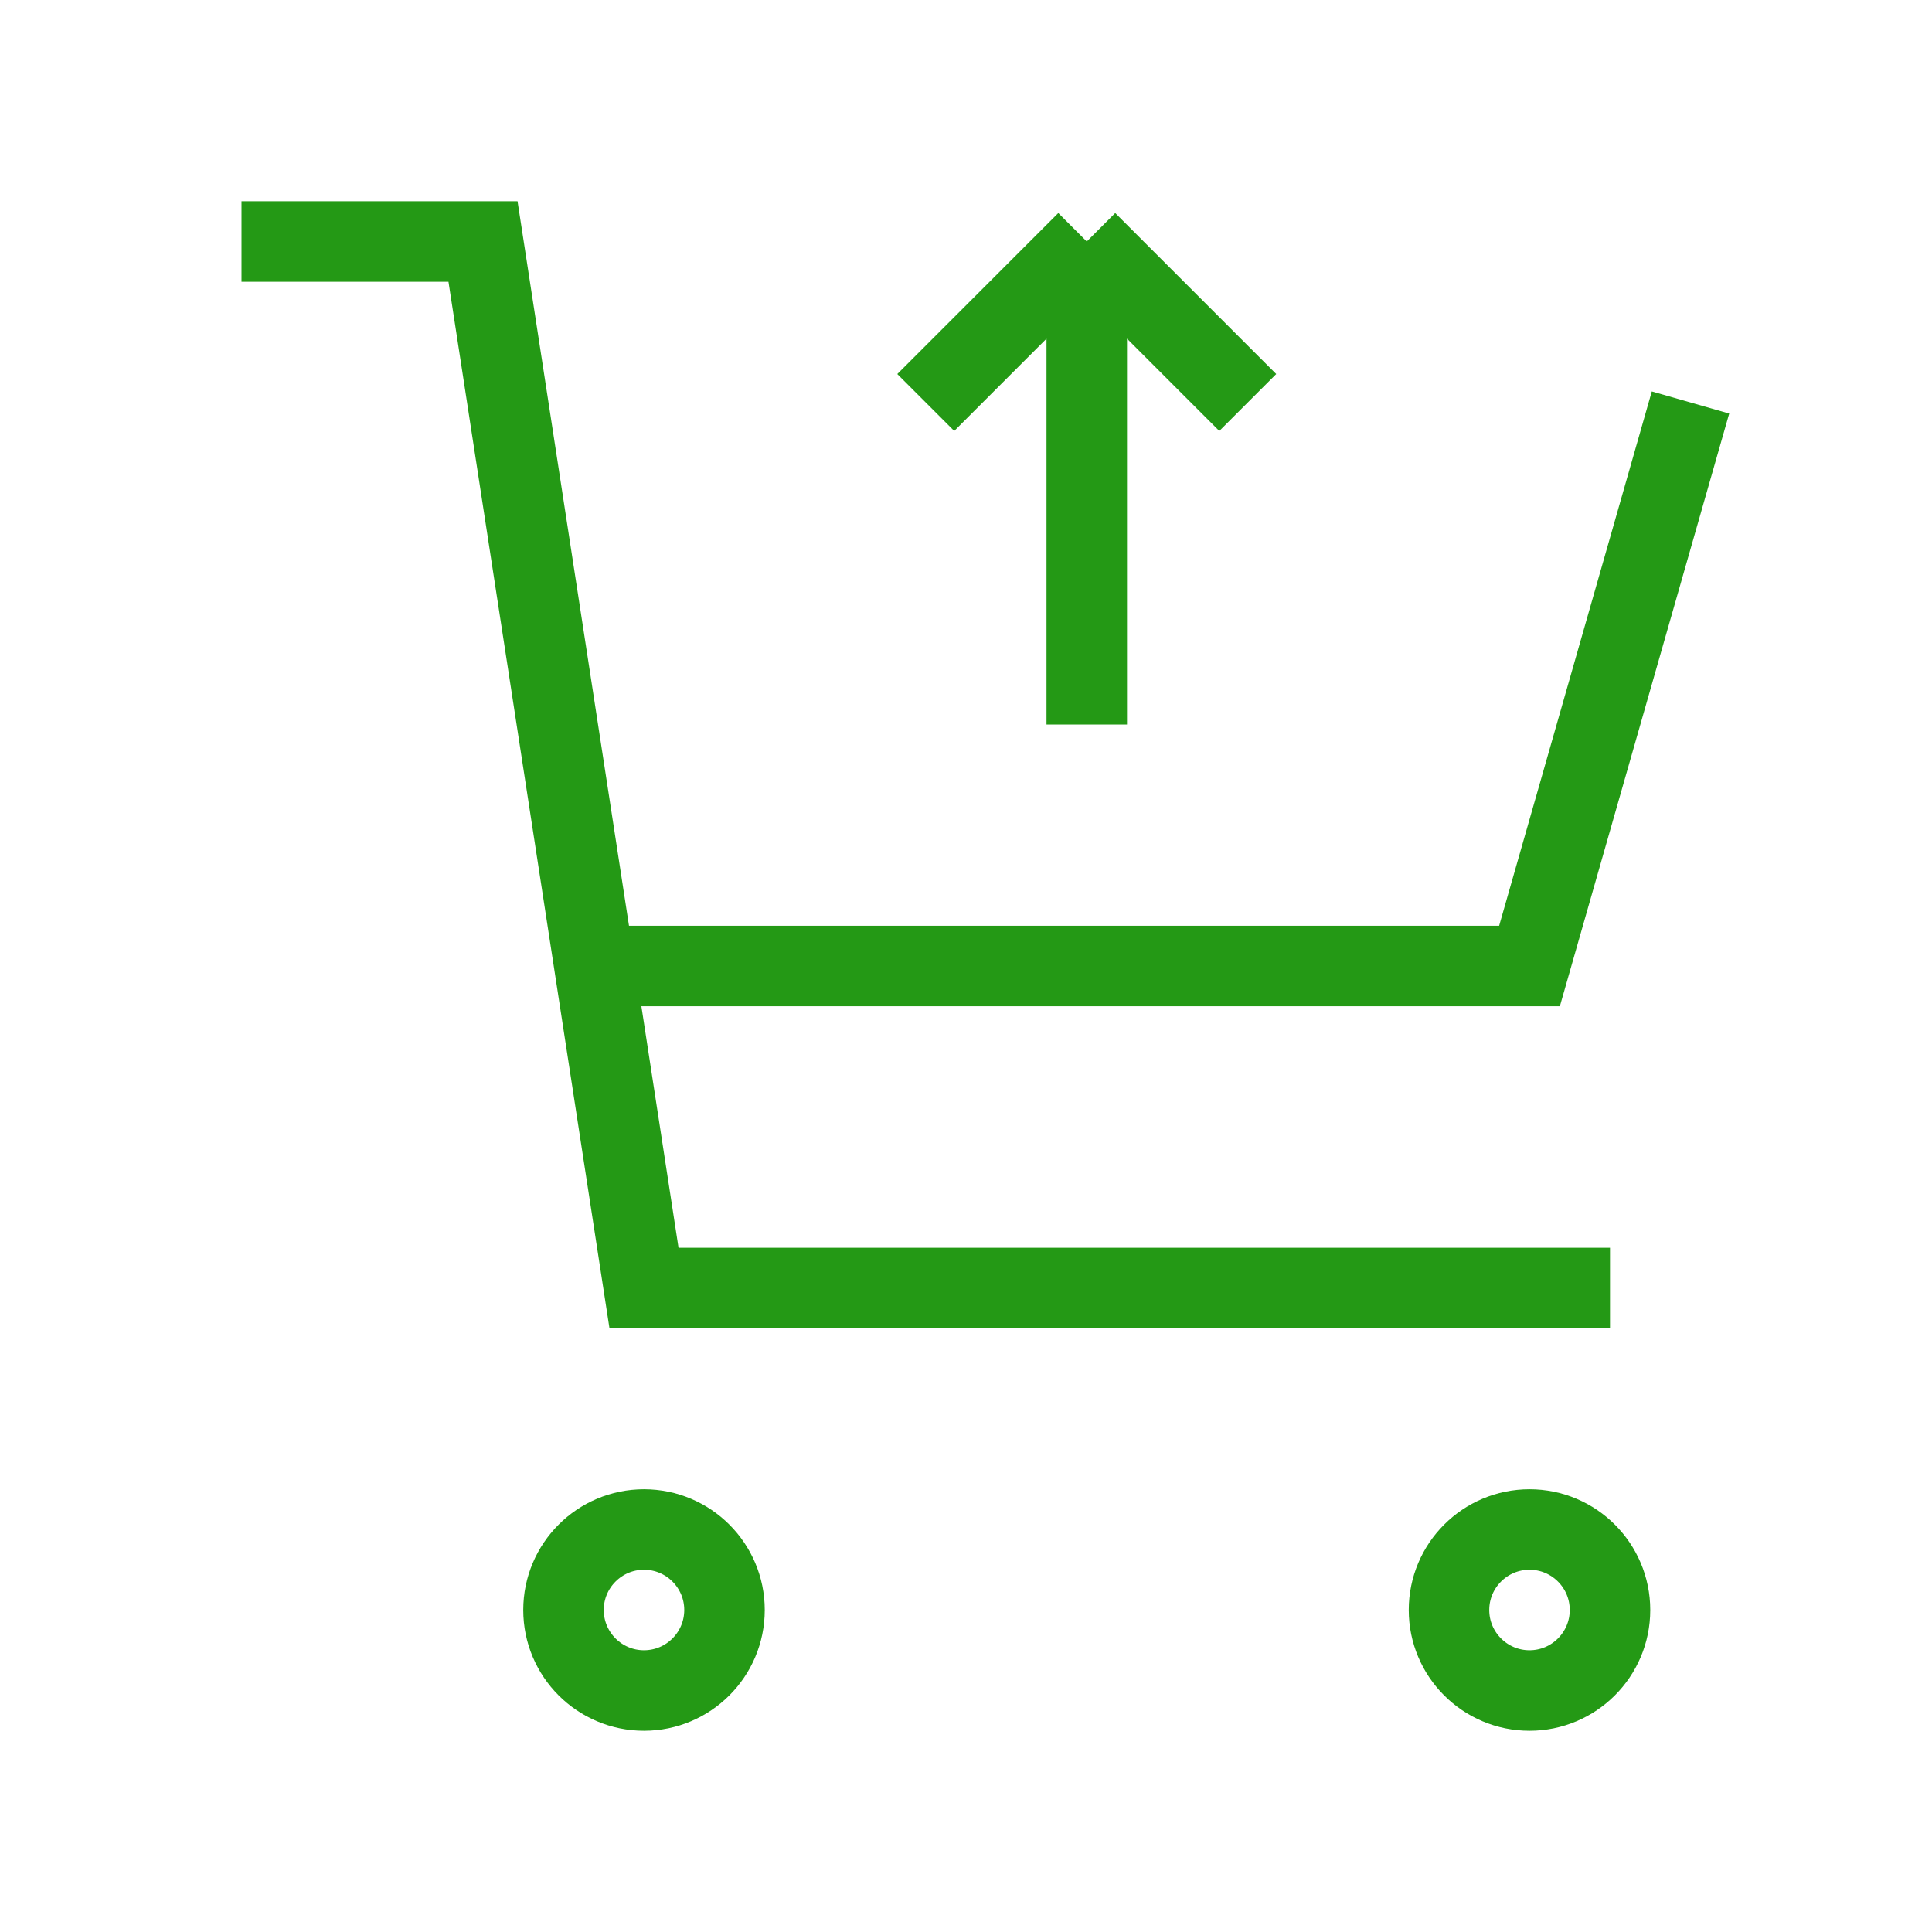
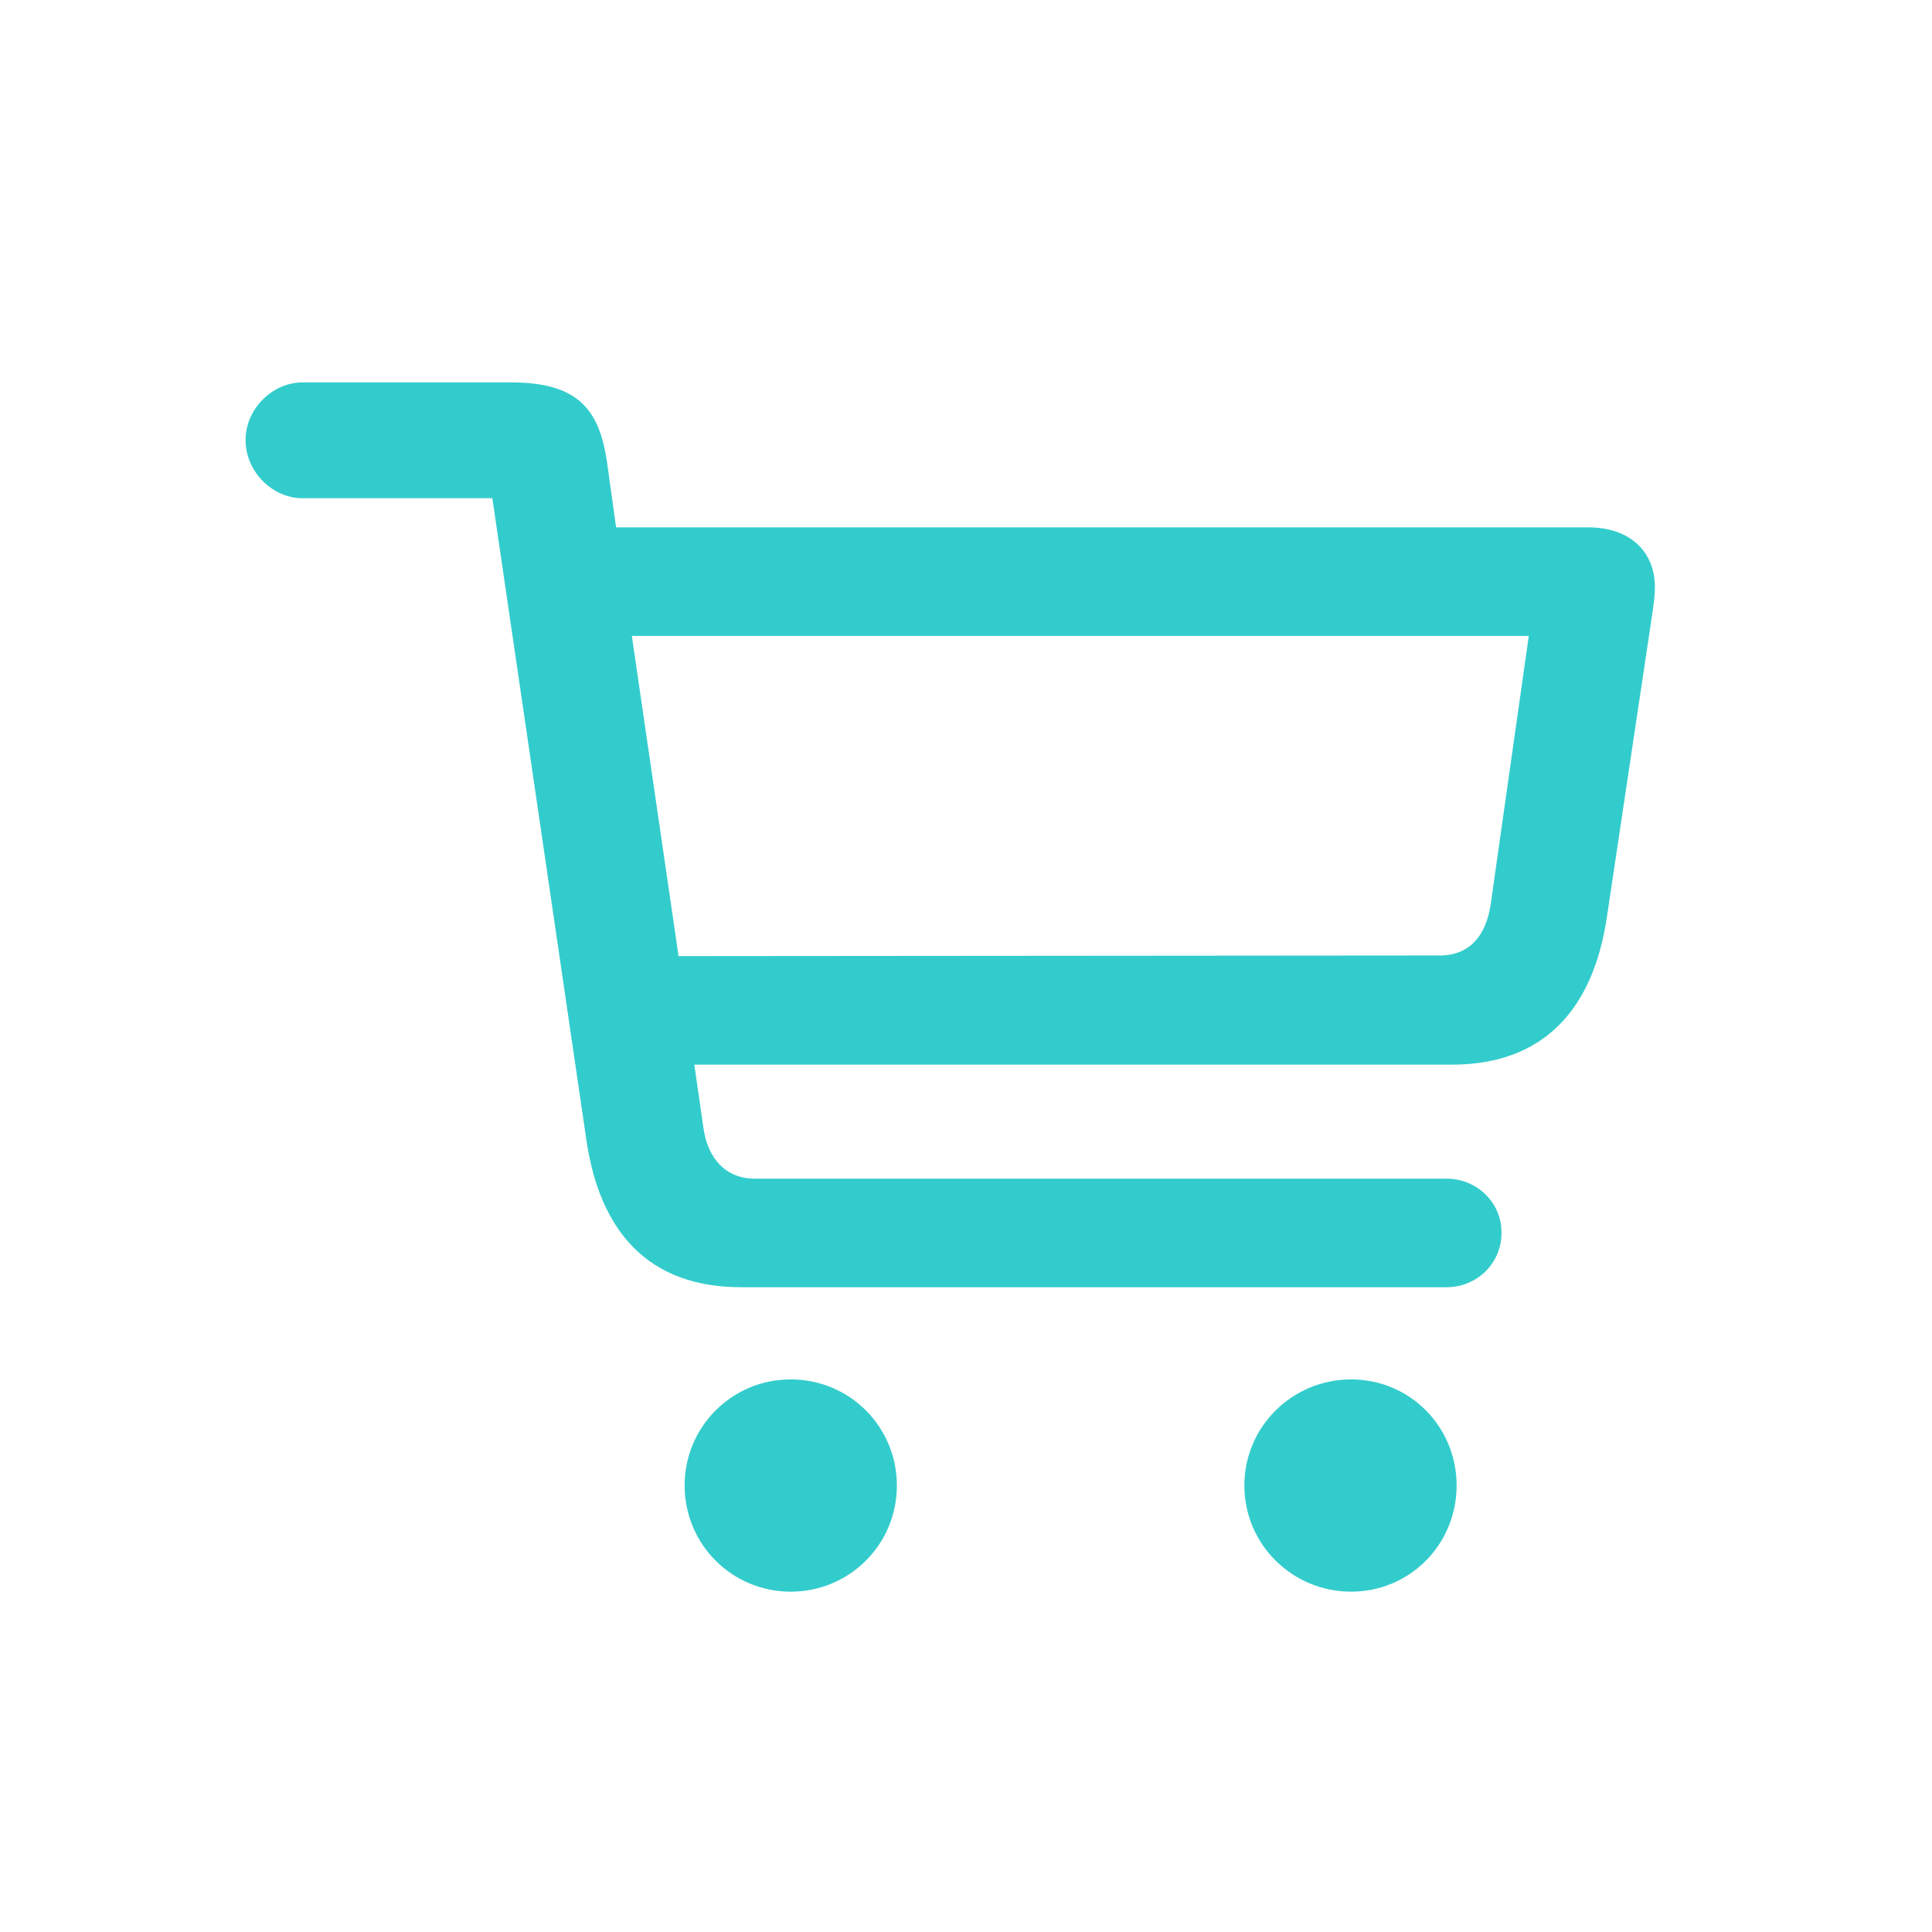
- <svg xmlns="http://www.w3.org/2000/svg" width="64px" height="64px" viewBox="0 0 24 24" fill="none">
-   <g id="SVGRepo_bgCarrier" strokeWidth="0" />
-   <g id="SVGRepo_tracerCarrier" strokeLinecap="round" strokeLinejoin="round" />
-   <g id="SVGRepo_iconCarrier">
-             {" "}
-             <path d="M21 5L19 12H7.377M20 16H8L6 3H3M13.5 3V9M13.5 3L11.5 5M13.5 3L15.5 5M9 20C9 20.552 8.552 21 8 21C7.448 21 7 20.552 7 20C7 19.448 7.448 19 8 19C8.552 19 9 19.448 9 20ZM20 20C20 20.552 19.552 21 19 21C18.448 21 18 20.552 18 20C18 19.448 18.448 19 19 19C19.552 19 20 19.448 20 20Z" stroke="#249915" strokeWidth="1.488" strokeLinecap="round" strokeLinejoin="round" />{" "}
-             </g>
+ <svg xmlns="http://www.w3.org/2000/svg" width="50" height="50" viewBox="0 0 50 50" fill="none">
+   <path d="M19.177 33.313H37.446C38.184 33.313 38.859 32.732 38.859 31.901C38.859 31.084 38.184 30.504 37.446 30.504H19.538C18.785 30.504 18.314 29.986 18.204 29.185L17.969 27.553H37.572C39.973 27.553 41.244 26.093 41.59 23.708L42.767 15.845C42.798 15.641 42.829 15.374 42.829 15.201C42.829 14.275 42.186 13.648 41.103 13.648H15.944L15.709 11.952C15.505 10.587 14.956 9.896 13.213 9.896H7.83C7.045 9.896 6.355 10.587 6.355 11.387C6.355 12.204 7.045 12.894 7.83 12.894H12.742L15.175 29.499C15.521 31.869 16.776 33.313 19.177 33.313ZM39.565 16.457L38.576 23.425C38.45 24.226 38.027 24.728 37.258 24.728L17.561 24.744L16.352 16.457H39.565ZM20.464 41.192C21.987 41.192 23.211 39.968 23.211 38.445C23.211 36.923 21.987 35.699 20.464 35.699C18.942 35.699 17.718 36.923 17.718 38.445C17.718 39.968 18.942 41.192 20.464 41.192ZM34.966 41.192C36.489 41.192 37.697 39.968 37.697 38.445C37.697 36.923 36.489 35.699 34.966 35.699C33.444 35.699 32.204 36.923 32.204 38.445C32.204 39.968 33.444 41.192 34.966 41.192Z" fill="#33CCCC" />
</svg>
